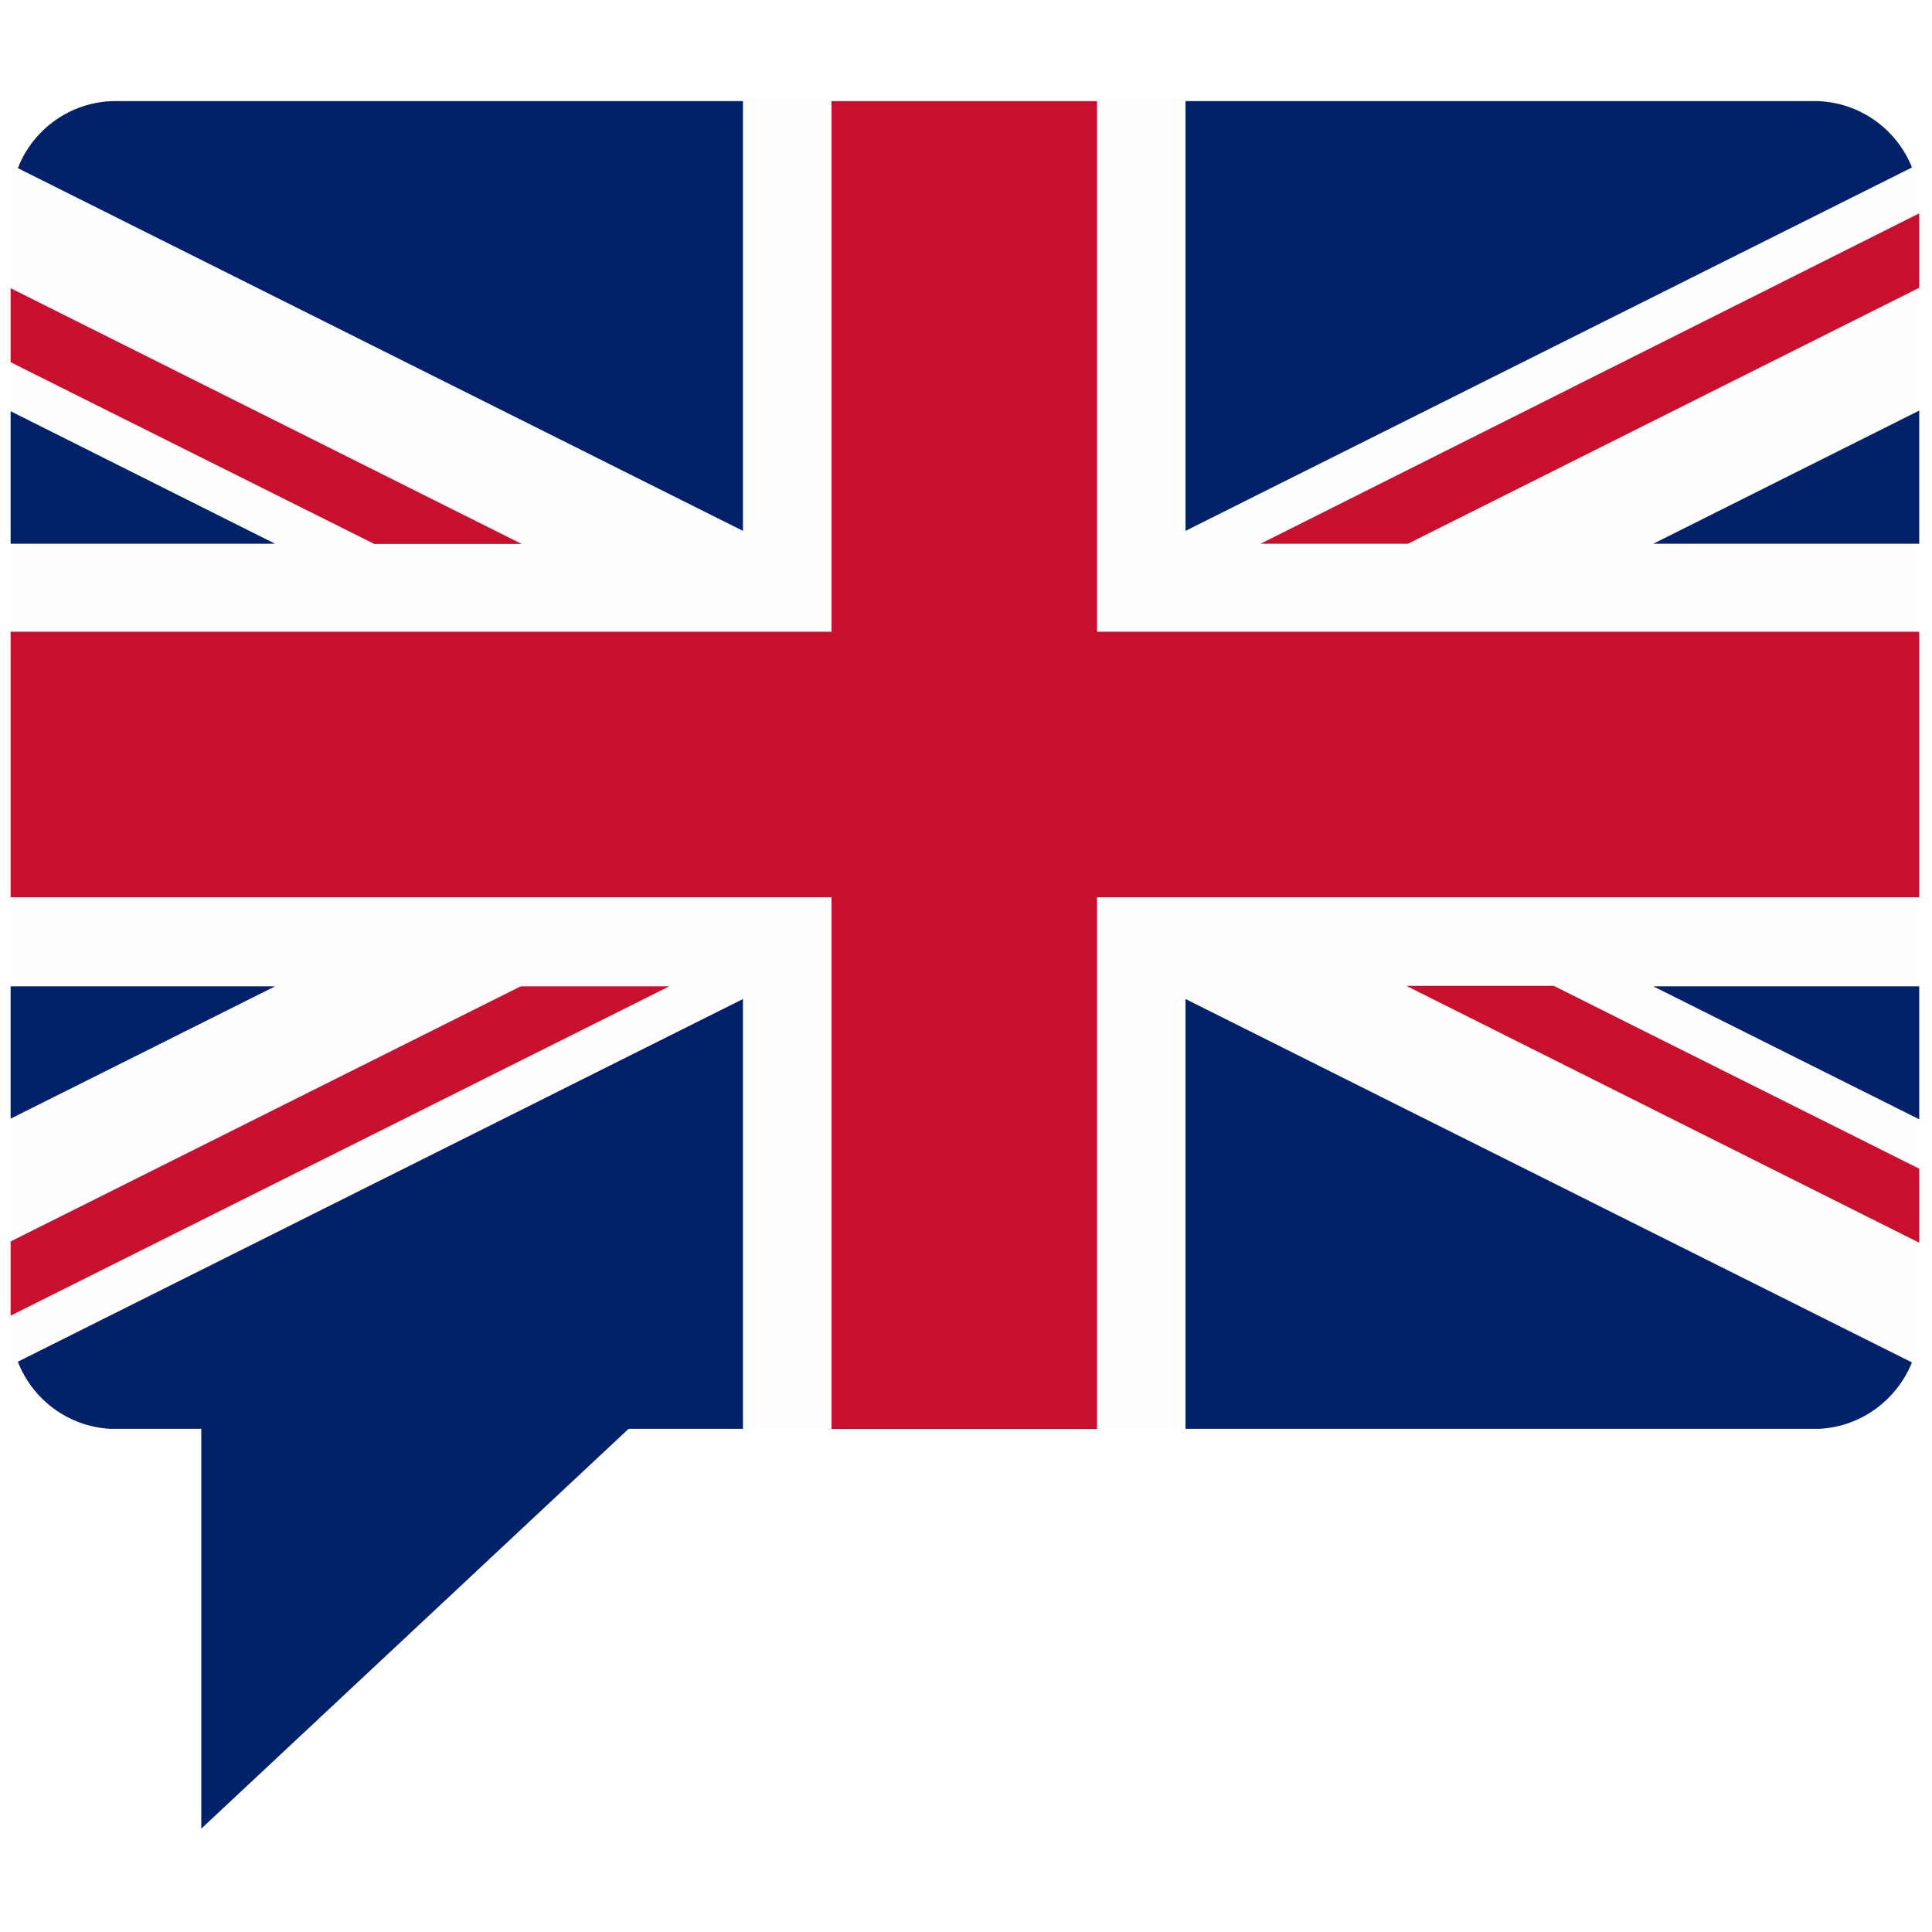
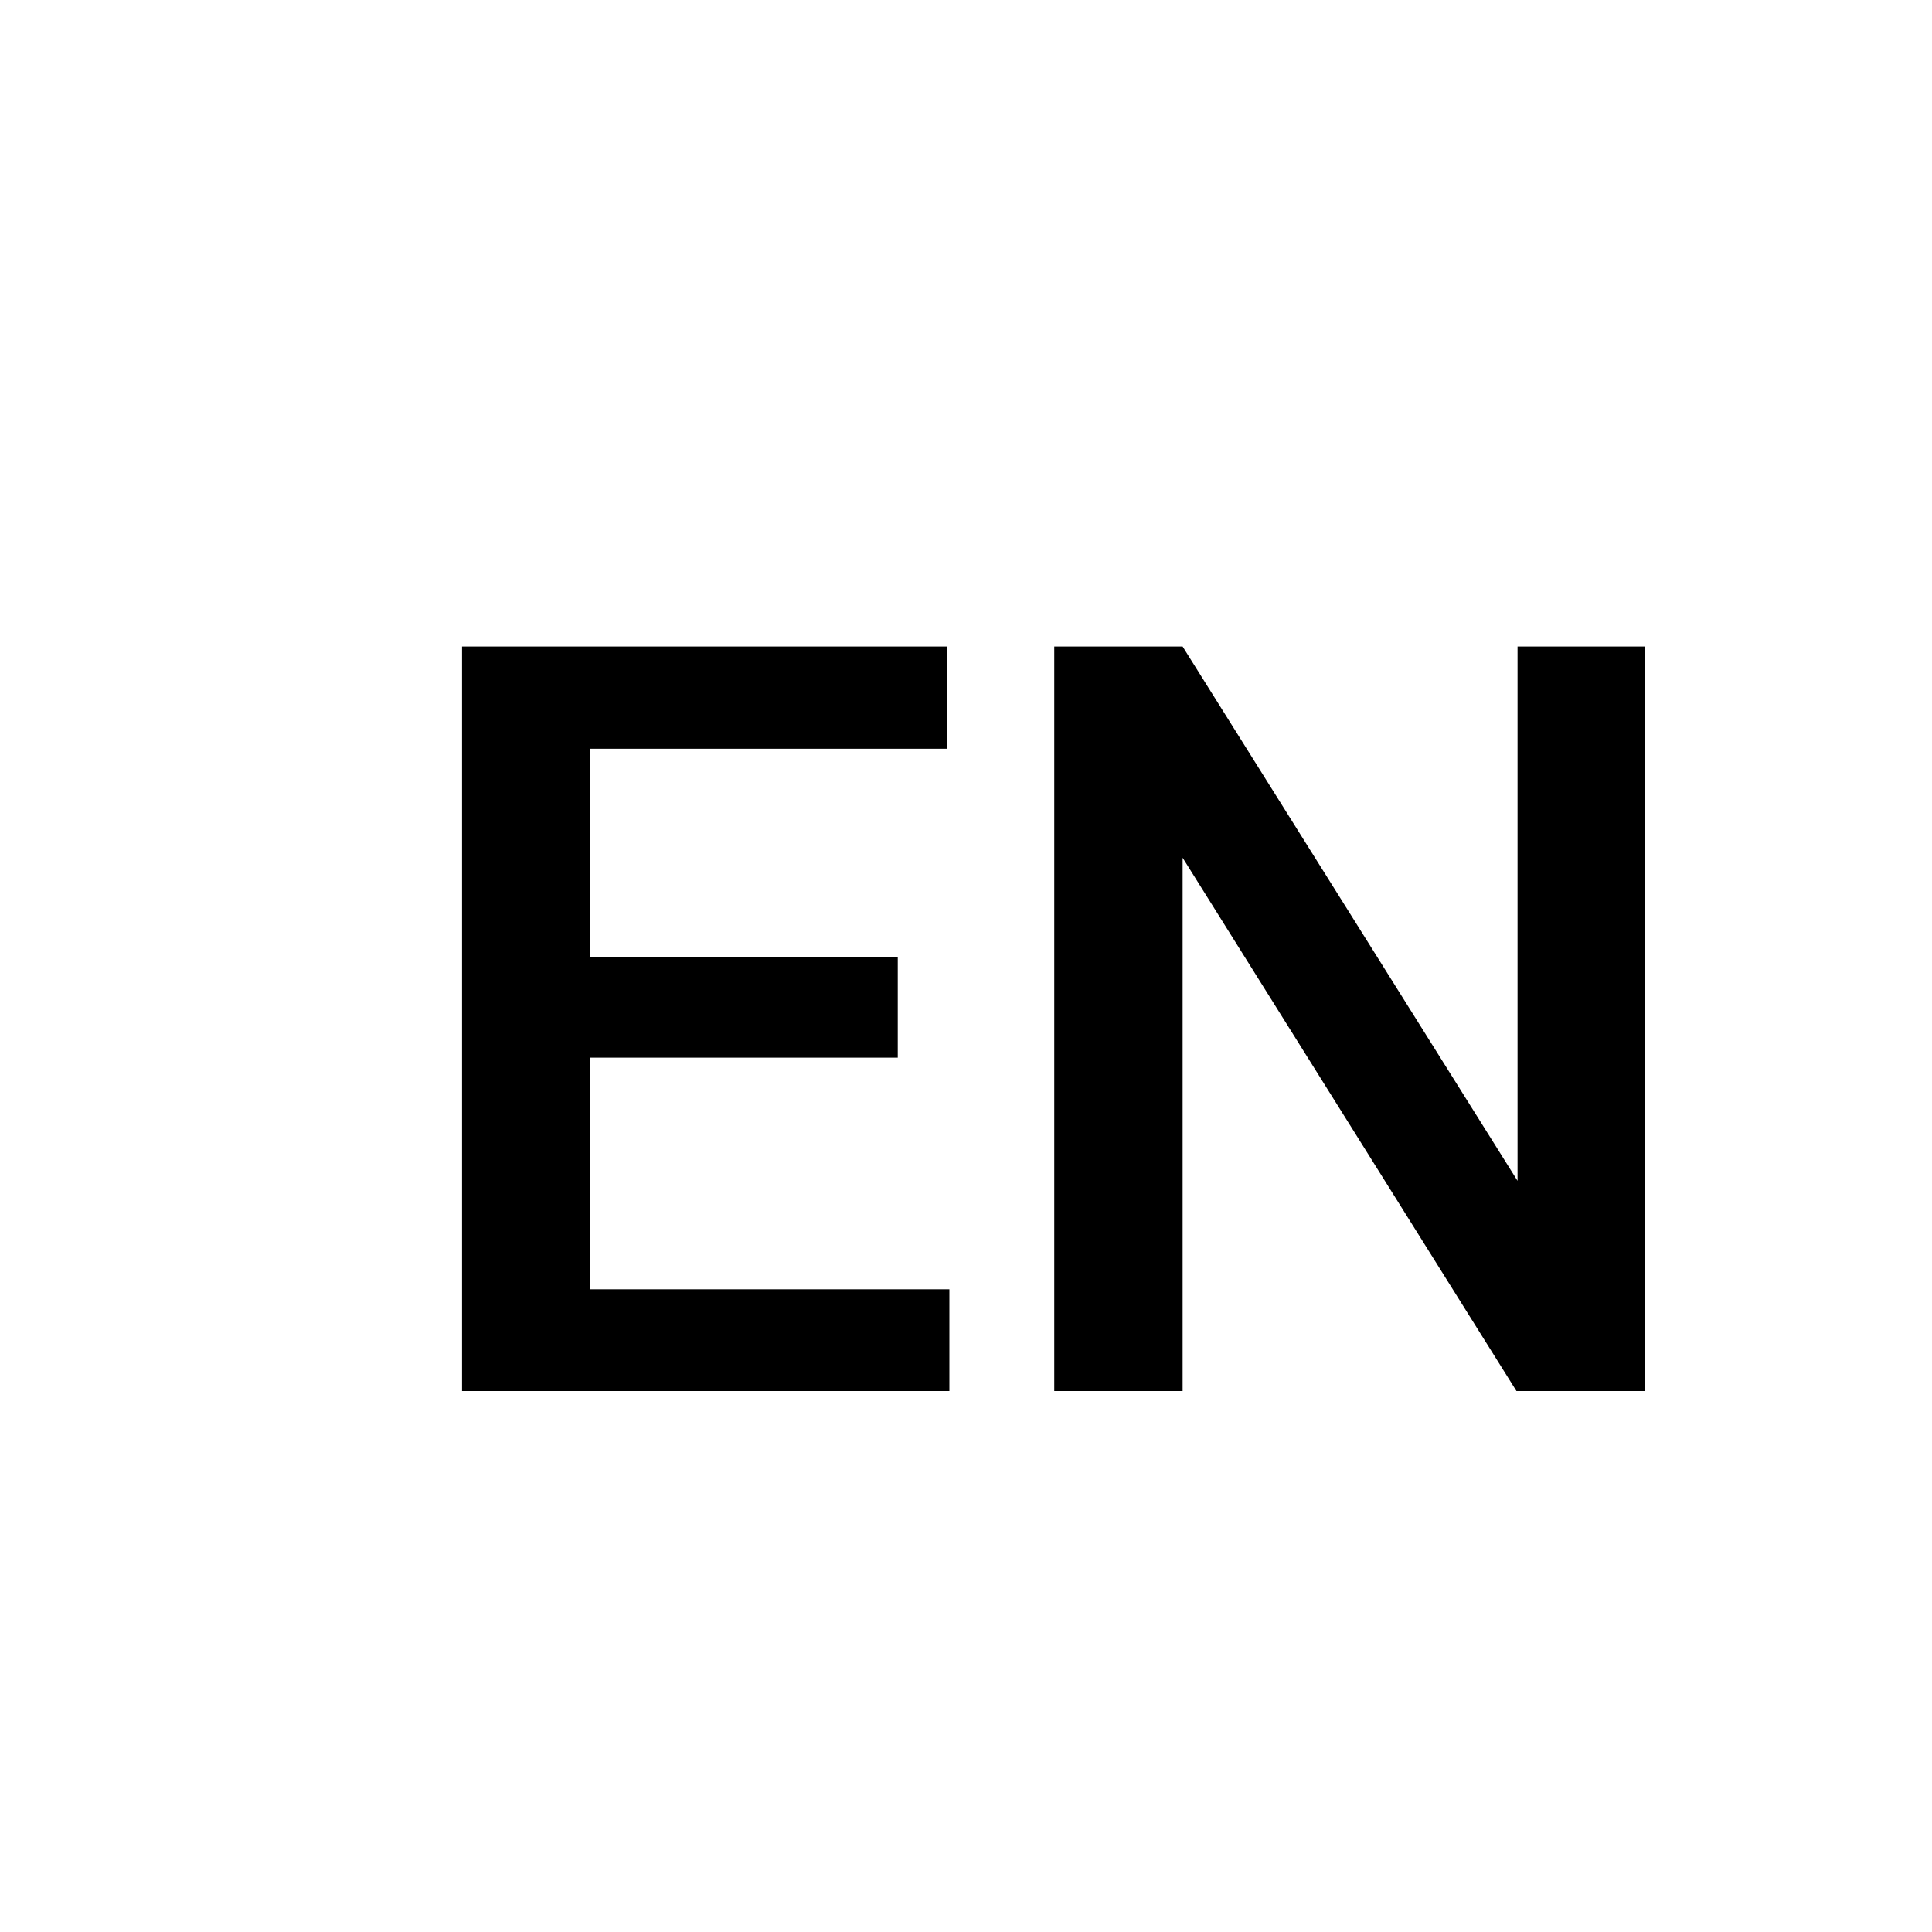
- <svg xmlns="http://www.w3.org/2000/svg" version="1.1" width="256" height="256" viewBox="0 0 256 256" xml:space="preserve">
-   <g style="stroke: none; stroke-width: 0; stroke-dasharray: none; stroke-linecap: butt; stroke-linejoin: miter; stroke-miterlimit: 10; fill: none; fill-rule: nonzero; opacity: 1;" transform="translate(1.406593 1.406593) scale(2.81 2.81)">
-     <path d="M 4.679 66.875 h 80.641 C 87.913 66.728 90 64.559 90 61.934 V 9.206 c 0 -2.707 -2.201 -4.924 -4.908 -4.94 H 4.908 C 2.201 4.282 0 6.5 0 9.206 v 52.712 C 0 64.559 2.087 66.728 4.679 66.875 L 4.679 66.875 z" style="stroke: none; stroke-width: 1; stroke-dasharray: none; stroke-linecap: butt; stroke-linejoin: miter; stroke-miterlimit: 10; fill: rgb(254,254,254); fill-rule: nonzero; opacity: 1;" transform=" matrix(1 0 0 1 0 0) " stroke-linecap="round" />
-     <polygon points="38.71,41.81 38.71,66.88 51.23,66.88 51.23,41.81 90,41.81 90,29.29 51.23,29.29 51.23,4.27 38.71,4.27 38.71,29.29 0,29.29 0,41.81 " style="stroke: none; stroke-width: 1; stroke-dasharray: none; stroke-linecap: butt; stroke-linejoin: miter; stroke-miterlimit: 10; fill: rgb(200,16,46); fill-rule: nonzero; opacity: 1;" transform="  matrix(1 0 0 1 0 0) " />
-     <path d="M 55.402 24.532 V 4.266 h 29.723 c 2.054 0.033 3.815 1.321 4.533 3.13 L 55.402 24.532 L 55.402 24.532 z" style="stroke: none; stroke-width: 1; stroke-dasharray: none; stroke-linecap: butt; stroke-linejoin: miter; stroke-miterlimit: 10; fill: rgb(1,33,105); fill-rule: nonzero; opacity: 1;" transform=" matrix(1 0 0 1 0 0) " stroke-linecap="round" />
-     <path d="M 55.402 46.608 v 20.266 h 29.918 c 1.973 -0.114 3.636 -1.386 4.337 -3.13 L 55.402 46.608 L 55.402 46.608 z" style="stroke: none; stroke-width: 1; stroke-dasharray: none; stroke-linecap: butt; stroke-linejoin: miter; stroke-miterlimit: 10; fill: rgb(1,33,105); fill-rule: nonzero; opacity: 1;" transform=" matrix(1 0 0 1 0 0) " stroke-linecap="round" />
-     <path d="M 34.533 46.608 v 20.266 H 4.679 c -1.973 -0.114 -3.652 -1.386 -4.337 -3.163 L 34.533 46.608 L 34.533 46.608 z" style="stroke: none; stroke-width: 1; stroke-dasharray: none; stroke-linecap: butt; stroke-linejoin: miter; stroke-miterlimit: 10; fill: rgb(1,33,105); fill-rule: nonzero; opacity: 1;" transform=" matrix(1 0 0 1 0 0) " stroke-linecap="round" />
-     <path d="M 34.533 24.532 V 4.266 H 4.875 C 2.821 4.299 1.043 5.603 0.342 7.429 L 34.533 24.532 L 34.533 24.532 z" style="stroke: none; stroke-width: 1; stroke-dasharray: none; stroke-linecap: butt; stroke-linejoin: miter; stroke-miterlimit: 10; fill: rgb(1,33,105); fill-rule: nonzero; opacity: 1;" transform=" matrix(1 0 0 1 0 0) " stroke-linecap="round" />
-     <polygon points="0,25.14 12.47,25.14 0,18.89 " style="stroke: none; stroke-width: 1; stroke-dasharray: none; stroke-linecap: butt; stroke-linejoin: miter; stroke-miterlimit: 10; fill: rgb(1,33,105); fill-rule: nonzero; opacity: 1;" transform="  matrix(1 0 0 1 0 0) " />
-     <polygon points="90,25.14 77.46,25.14 90,18.86 " style="stroke: none; stroke-width: 1; stroke-dasharray: none; stroke-linecap: butt; stroke-linejoin: miter; stroke-miterlimit: 10; fill: rgb(1,33,105); fill-rule: nonzero; opacity: 1;" transform="  matrix(1 0 0 1 0 0) " />
-     <polygon points="90,46.01 77.46,46.01 90,52.28 " style="stroke: none; stroke-width: 1; stroke-dasharray: none; stroke-linecap: butt; stroke-linejoin: miter; stroke-miterlimit: 10; fill: rgb(1,33,105); fill-rule: nonzero; opacity: 1;" transform="  matrix(1 0 0 1 0 0) " />
-     <polygon points="0,46.01 12.47,46.01 0,52.25 " style="stroke: none; stroke-width: 1; stroke-dasharray: none; stroke-linecap: butt; stroke-linejoin: miter; stroke-miterlimit: 10; fill: rgb(1,33,105); fill-rule: nonzero; opacity: 1;" transform="  matrix(1 0 0 1 0 0) " />
-     <polygon points="90,9.56 58.94,25.14 65.89,25.14 90,13.07 " style="stroke: none; stroke-width: 1; stroke-dasharray: none; stroke-linecap: butt; stroke-linejoin: miter; stroke-miterlimit: 10; fill: rgb(200,16,46); fill-rule: nonzero; opacity: 1;" transform="  matrix(1 0 0 1 0 0) " />
-     <polygon points="31,46.01 24.05,46.01 0,58.04 0,61.54 31.06,46.01 " style="stroke: none; stroke-width: 1; stroke-dasharray: none; stroke-linecap: butt; stroke-linejoin: miter; stroke-miterlimit: 10; fill: rgb(200,16,46); fill-rule: nonzero; opacity: 1;" transform="  matrix(1 0 0 1 0 0) " />
-     <polygon points="17.15,25.15 24.1,25.15 0,13.09 0,16.58 " style="stroke: none; stroke-width: 1; stroke-dasharray: none; stroke-linecap: butt; stroke-linejoin: miter; stroke-miterlimit: 10; fill: rgb(200,16,46); fill-rule: nonzero; opacity: 1;" transform="  matrix(1 0 0 1 0 0) " />
-     <polygon points="72.77,45.99 65.82,45.99 90,58.1 90,54.61 " style="stroke: none; stroke-width: 1; stroke-dasharray: none; stroke-linecap: butt; stroke-linejoin: miter; stroke-miterlimit: 10; fill: rgb(200,16,46); fill-rule: nonzero; opacity: 1;" transform="  matrix(1 0 0 1 0 0) " />
-     <polygon points="8.99,62.9 8.99,85.73 33.39,62.9 " style="stroke: none; stroke-width: 1; stroke-dasharray: none; stroke-linecap: butt; stroke-linejoin: miter; stroke-miterlimit: 10; fill: rgb(1,33,105); fill-rule: nonzero; opacity: 1;" transform="  matrix(1 0 0 1 0 0) " />
-   </g>
+ <svg xmlns="http://www.w3.org/2000/svg" width="25" height="25" viewBox="0 0 25 25" fill="none">
+   <path d="M12.285 16.683V18H7.17V16.683H12.285ZM7.64 8.366V18H5.979V8.366H7.64ZM11.617 12.389V13.686H7.17V12.389H11.617ZM12.252 8.366V9.689H7.17V8.366H12.252ZM21.284 8.366V18H19.623L15.303 11.099V18H13.642V8.366H15.303L19.637 15.28V8.366H21.284Z" fill="black" />
</svg>
